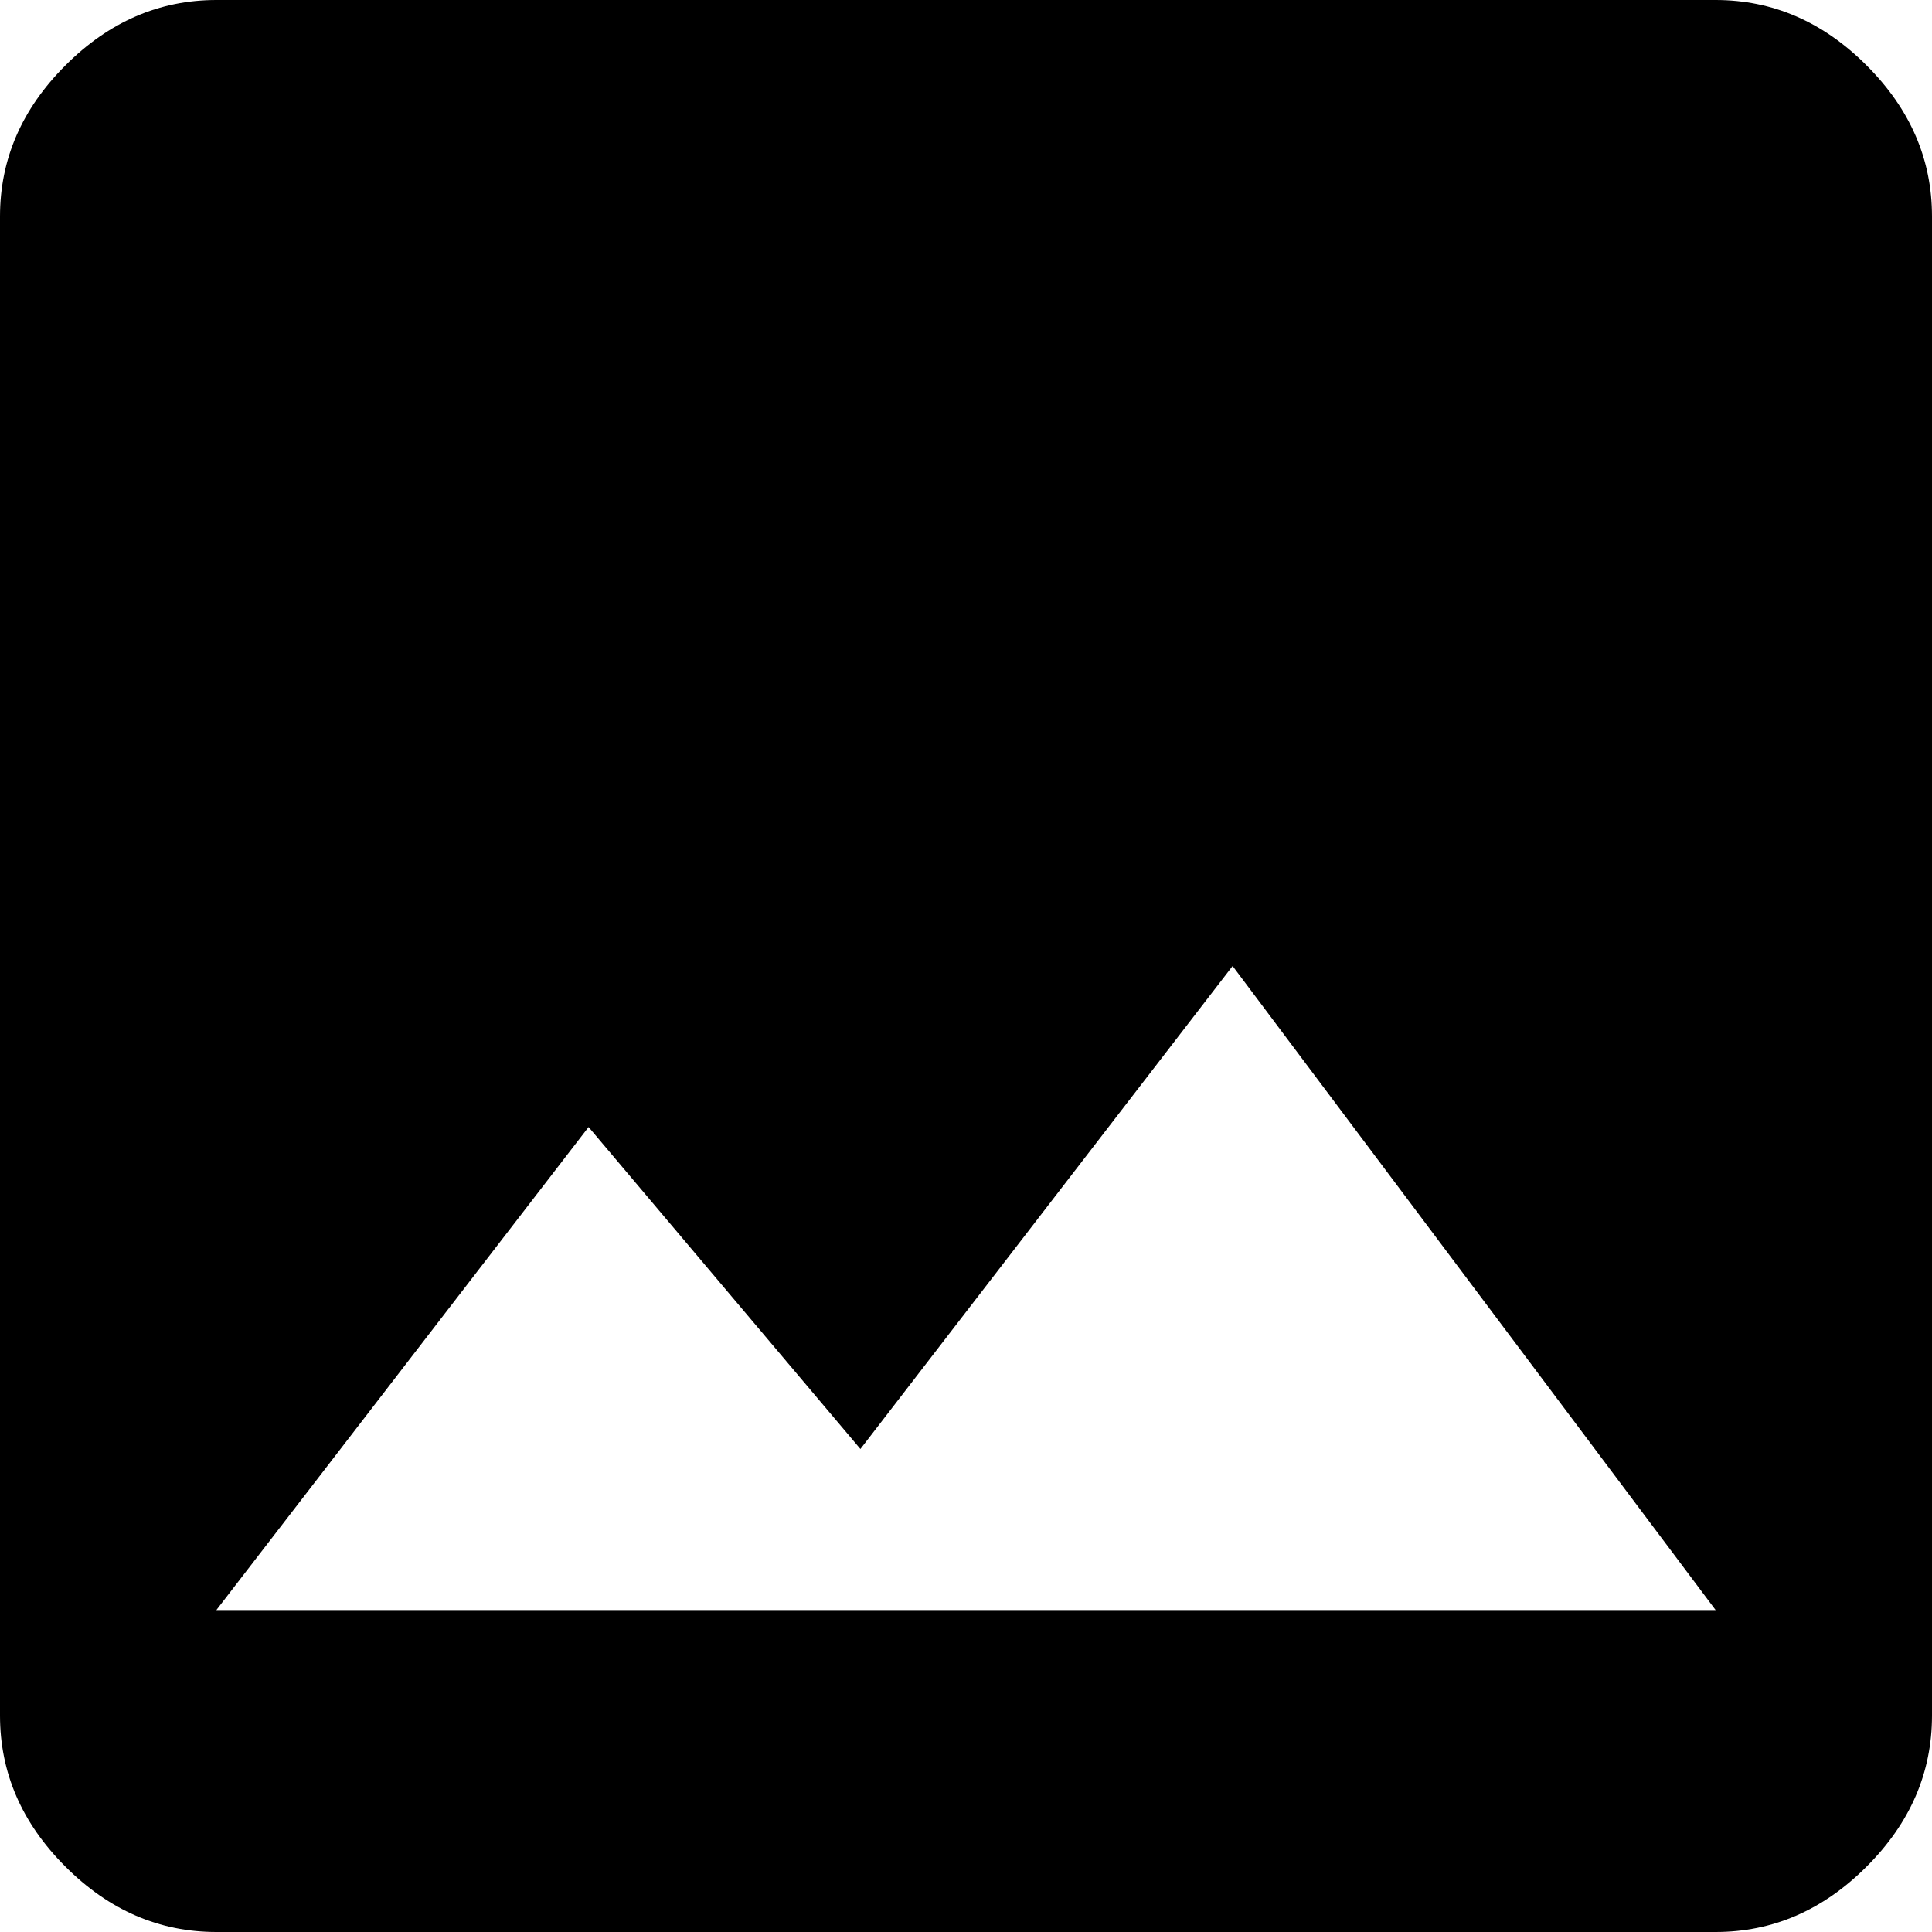
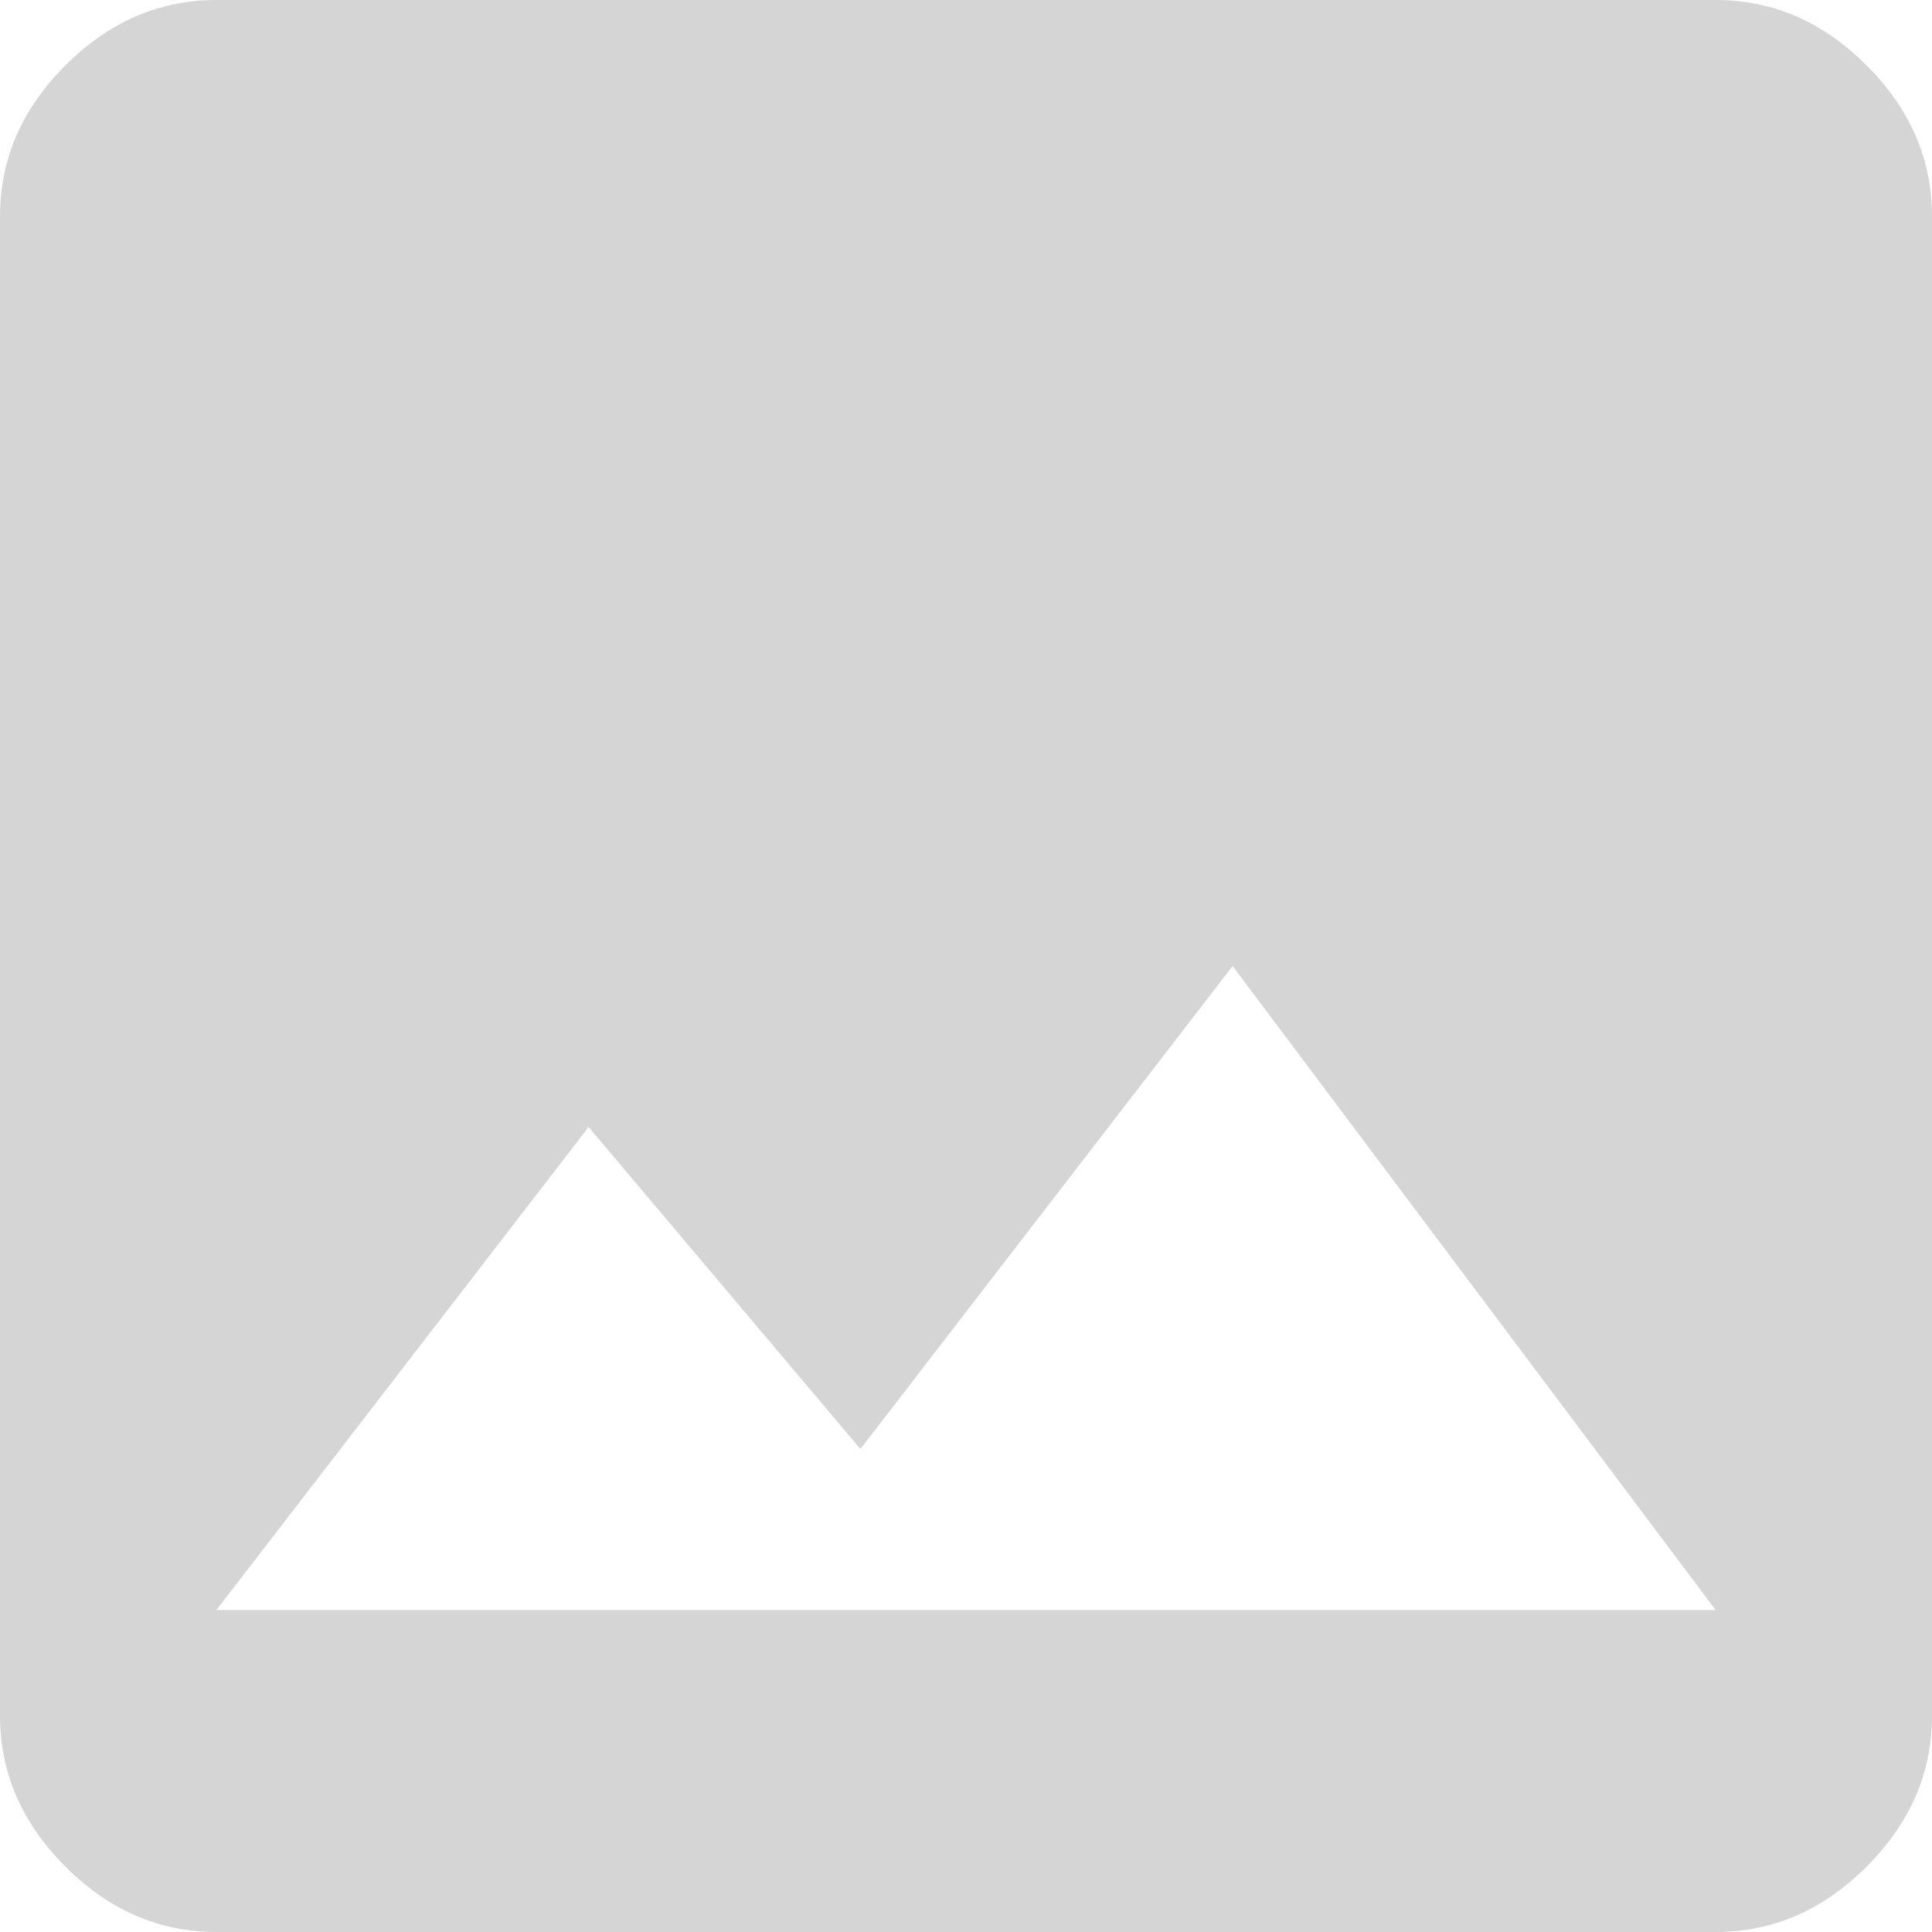
<svg xmlns="http://www.w3.org/2000/svg" width="20" height="20" viewBox="0 0 20 20" fill="none">
-   <path d="m6.093 11.667 -3.853 5h15.52l-5 -6.667 -3.853 5zM20 17.76q0 0.887 -0.677 1.563 -0.676 0.677 -1.563 0.677H2.24q-0.887 0 -1.563 -0.677Q0 18.647 0 17.76V2.24Q0 1.353 0.677 0.677 1.353 0 2.24 0h15.52q0.887 0 1.563 0.677 0.677 0.676 0.677 1.563z" fill="currentColor" />
+   <path d="m6.093 11.667 -3.853 5h15.52l-5 -6.667 -3.853 5zM20 17.76q0 0.887 -0.677 1.563 -0.676 0.677 -1.563 0.677H2.24q-0.887 0 -1.563 -0.677Q0 18.647 0 17.76V2.24Q0 1.353 0.677 0.677 1.353 0 2.24 0h15.52q0.887 0 1.563 0.677 0.677 0.676 0.677 1.563z" fill="#d5d5d5" />
</svg>
